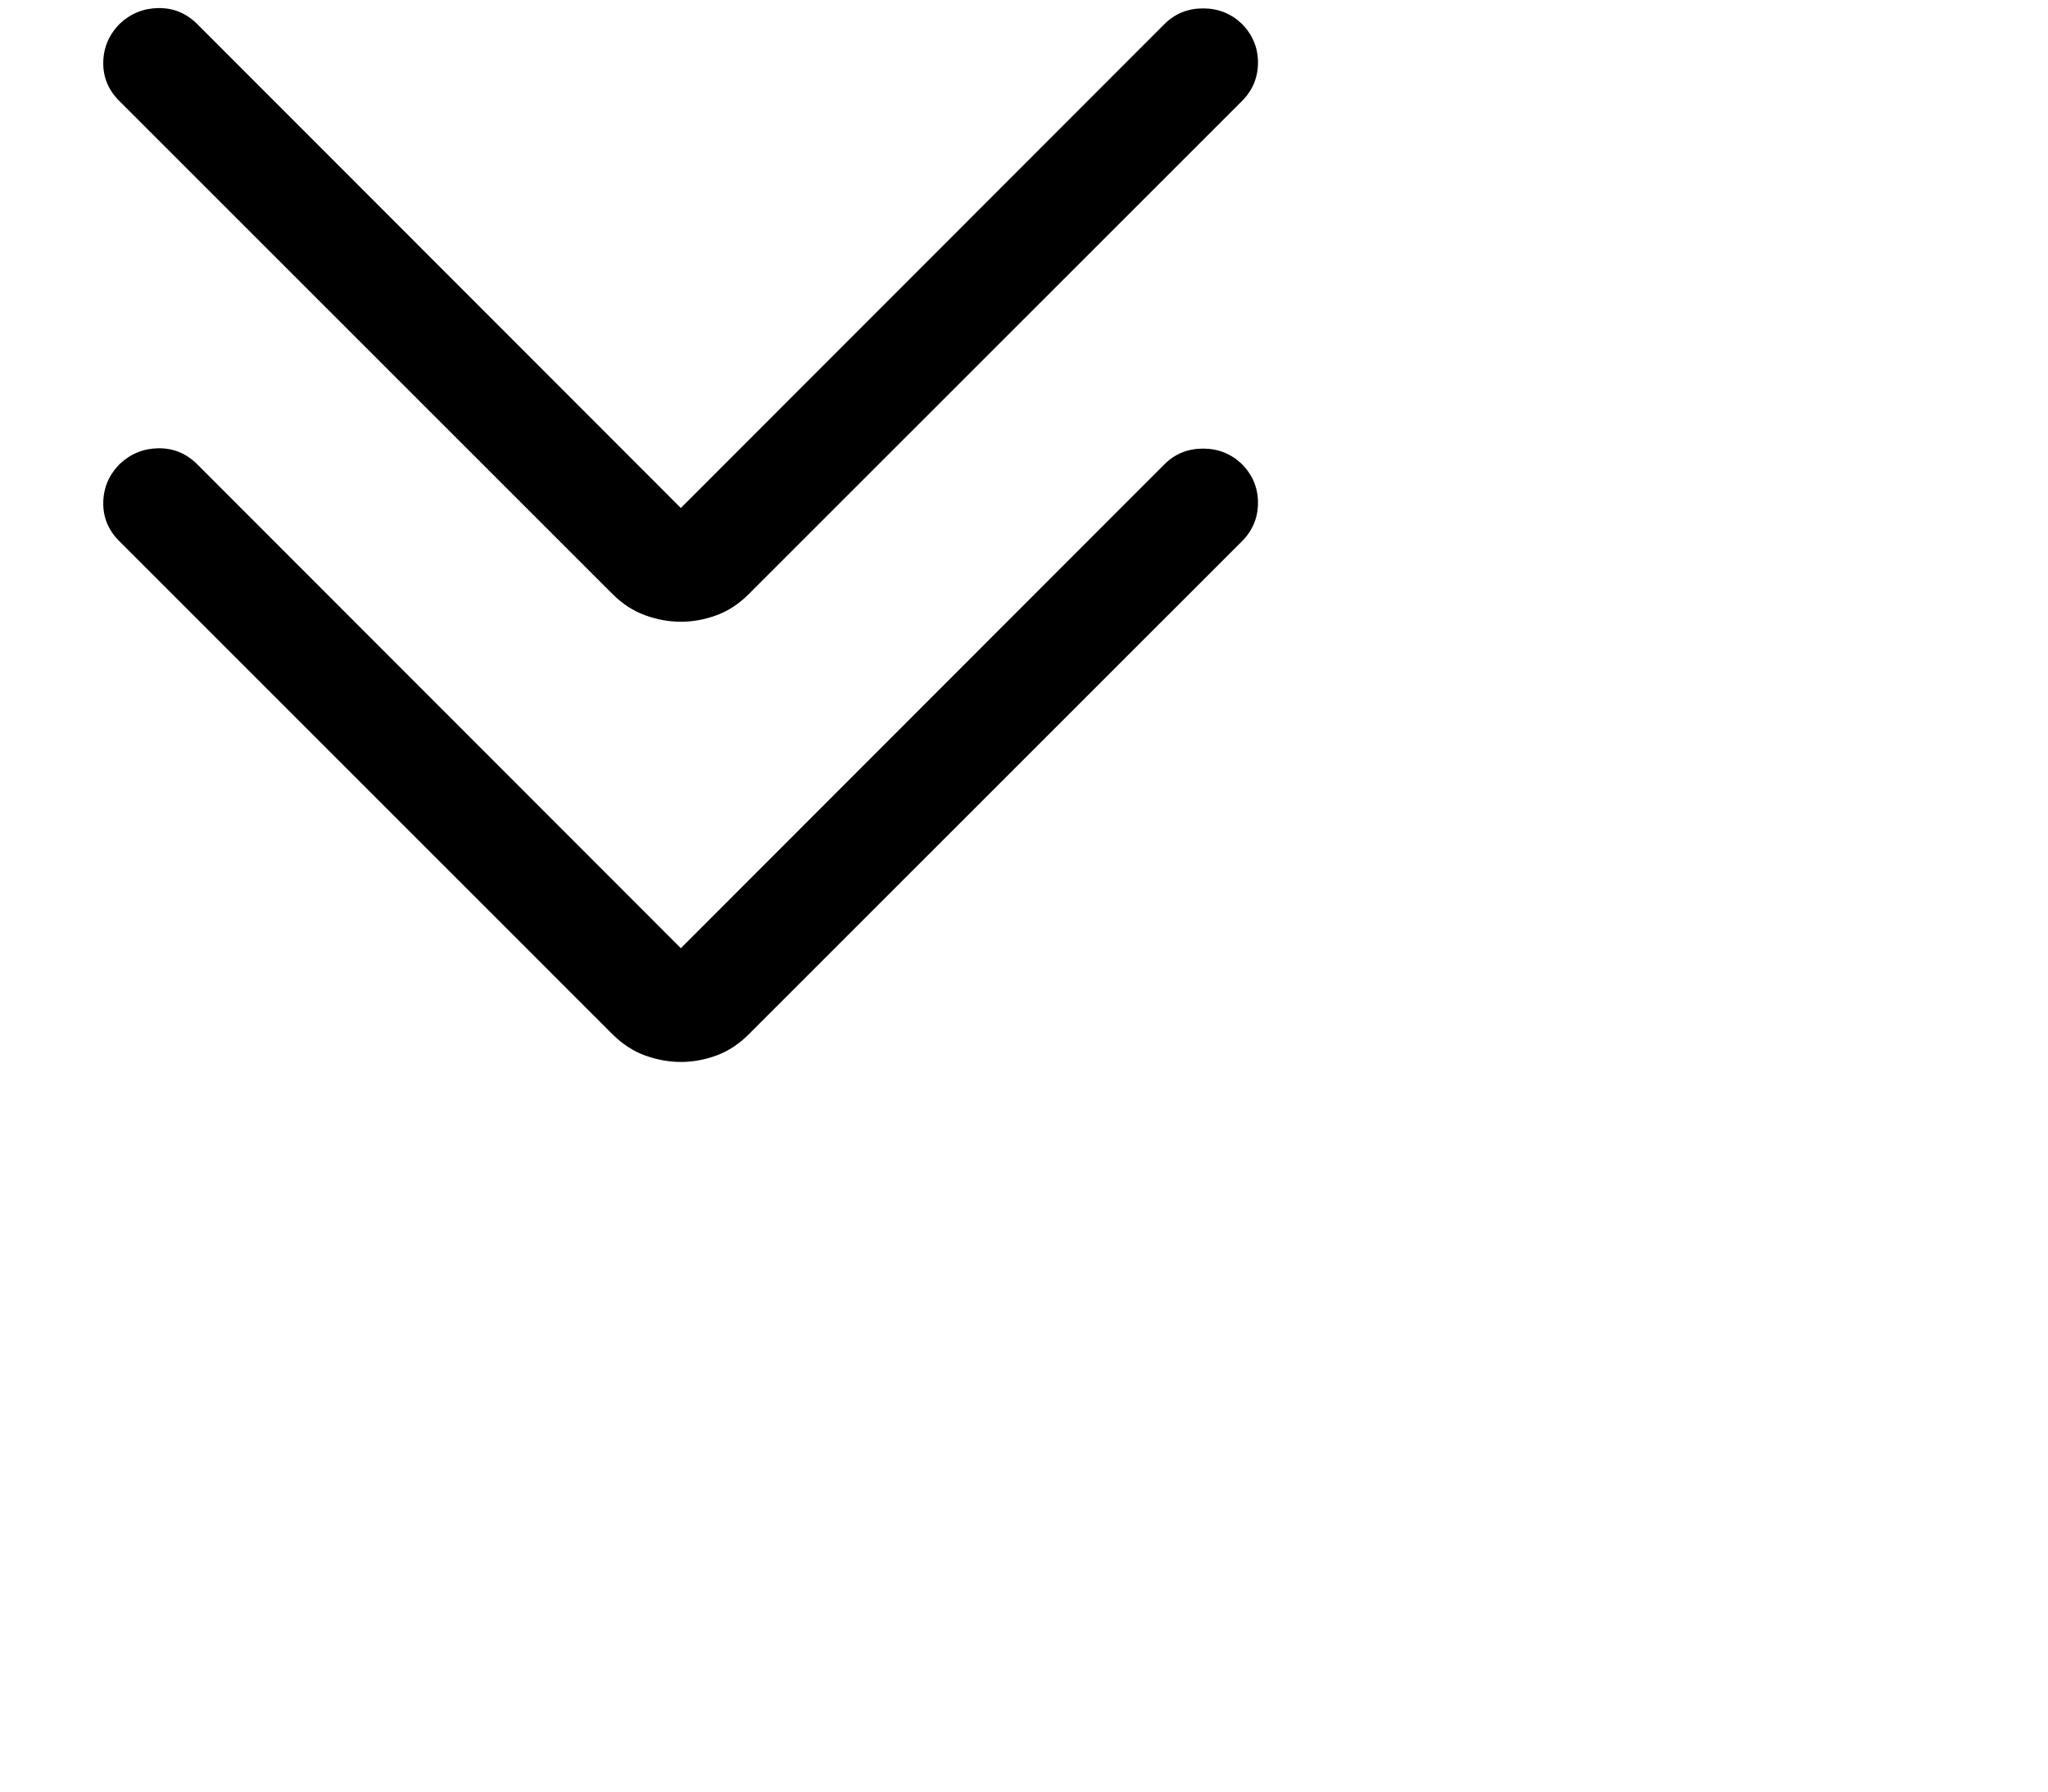
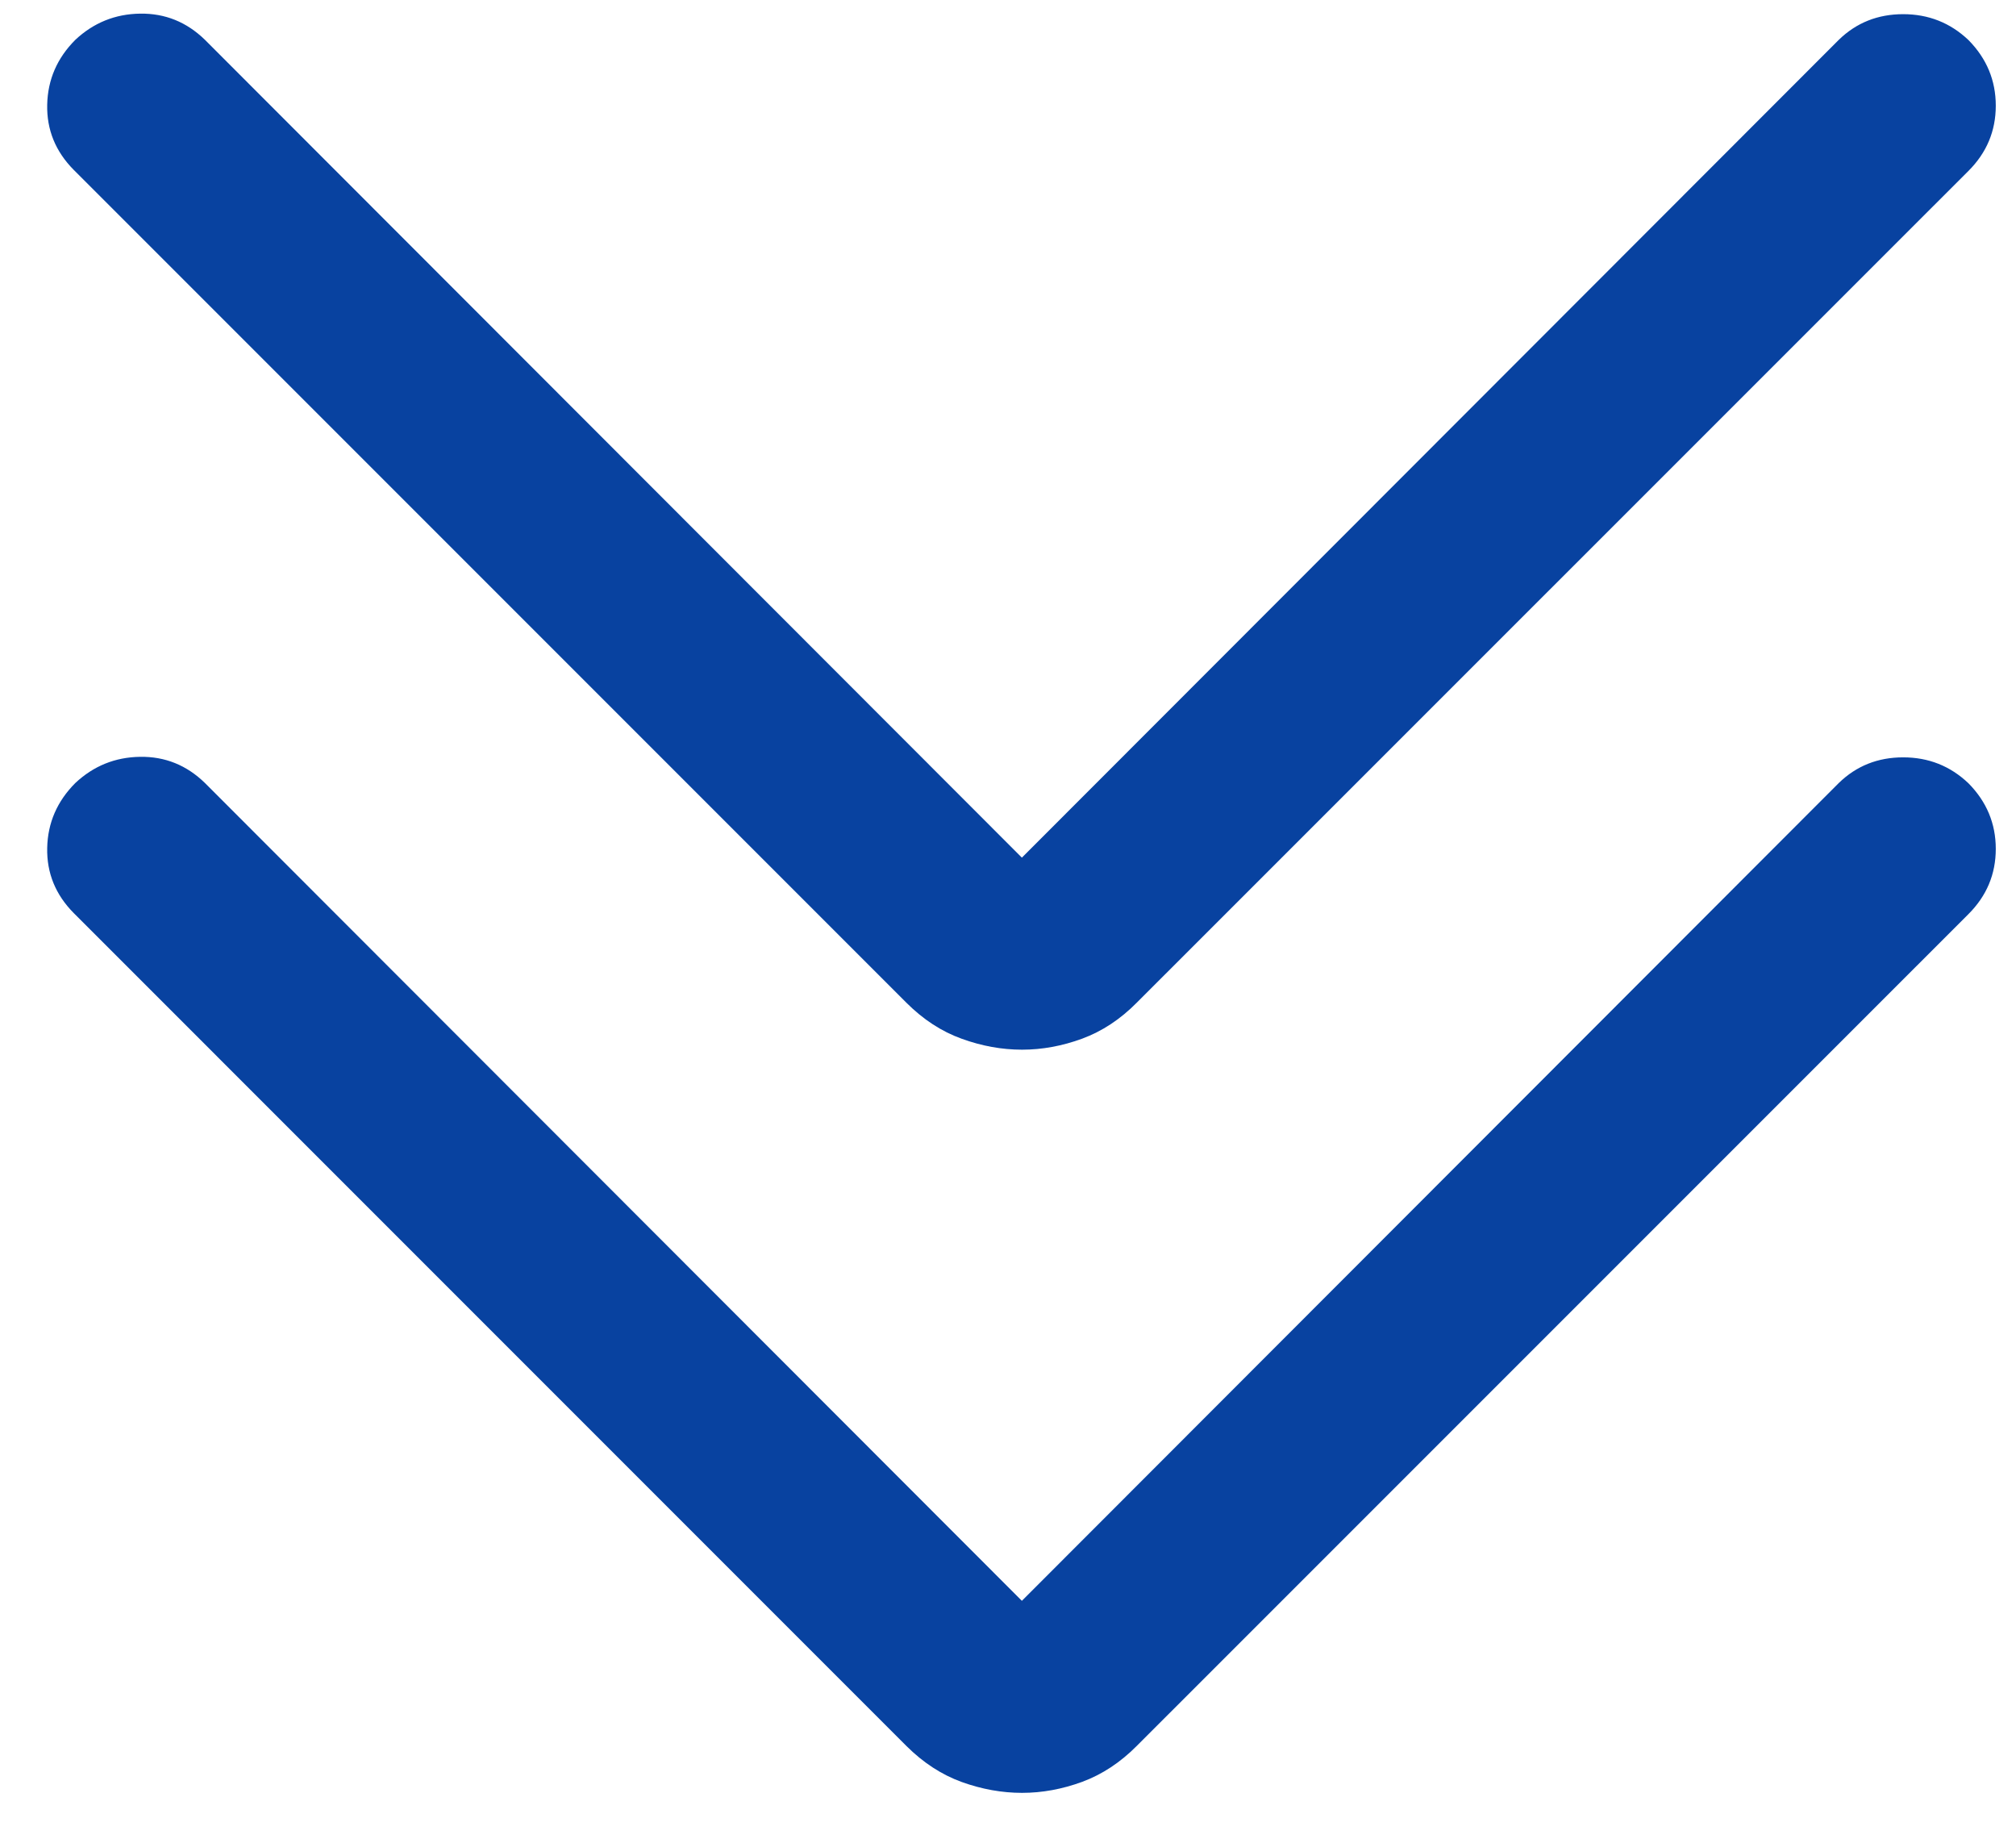
- <svg xmlns="http://www.w3.org/2000/svg" width="24" height="21" viewBox="0 0 54 51" fill="none">
+ <svg xmlns="http://www.w3.org/2000/svg" width="34" height="31" viewBox="0 0 34 31" fill="none">
  <g id="arrow">
    <g id="arrow_back_ios">
-       <path id="arrow_back_ios_2" d="M17.234 26.992L31.012 13.202C31.308 12.914 31.67 12.77 32.097 12.77C32.524 12.77 32.891 12.915 33.198 13.207C33.505 13.518 33.659 13.886 33.659 14.313C33.659 14.74 33.505 15.107 33.197 15.414L19.172 29.438C18.895 29.717 18.589 29.919 18.252 30.044C17.914 30.168 17.576 30.23 17.237 30.23C16.898 30.23 16.559 30.169 16.22 30.047C15.88 29.924 15.569 29.721 15.285 29.438L1.244 15.396C0.936 15.085 0.787 14.719 0.796 14.297C0.805 13.875 0.963 13.51 1.271 13.202C1.579 12.914 1.943 12.767 2.363 12.761C2.784 12.755 3.148 12.902 3.456 13.202L17.234 26.992Z" fill="black" />
+       <path id="arrow_back_ios_2" d="M17.234 26.992L31.012 13.202C31.308 12.914 31.67 12.77 32.097 12.77C32.524 12.77 32.891 12.915 33.198 13.207C33.505 13.518 33.659 13.886 33.659 14.313C33.659 14.74 33.505 15.107 33.197 15.414L19.172 29.438C18.895 29.717 18.589 29.919 18.252 30.044C17.914 30.168 17.576 30.23 17.237 30.23C16.898 30.23 16.559 30.169 16.22 30.047C15.88 29.924 15.569 29.721 15.285 29.438L1.244 15.396C0.936 15.085 0.787 14.719 0.796 14.297C0.805 13.875 0.963 13.51 1.271 13.202C1.579 12.914 1.943 12.767 2.363 12.761C2.784 12.755 3.148 12.902 3.456 13.202L17.234 26.992Z" fill="#0842A0" />
    </g>
    <g id="arrow_back_ios_3">
-       <path id="arrow_back_ios_4" d="M17.234 14.461L31.012 0.671C31.308 0.383 31.67 0.239 32.097 0.239C32.524 0.239 32.891 0.384 33.198 0.675C33.505 0.986 33.659 1.355 33.659 1.782C33.659 2.209 33.505 2.576 33.197 2.883L19.172 16.906C18.895 17.186 18.589 17.388 18.252 17.513C17.914 17.637 17.576 17.699 17.237 17.699C16.898 17.699 16.559 17.638 16.22 17.515C15.88 17.393 15.569 17.19 15.285 16.906L1.244 2.865C0.936 2.554 0.787 2.188 0.796 1.766C0.805 1.344 0.963 0.979 1.271 0.671C1.579 0.383 1.943 0.236 2.363 0.23C2.784 0.224 3.148 0.371 3.456 0.671L17.234 14.461Z" fill="black" />
+       <path id="arrow_back_ios_4" d="M17.234 14.461L31.012 0.671C31.308 0.383 31.67 0.239 32.097 0.239C32.524 0.239 32.891 0.384 33.198 0.675C33.505 0.986 33.659 1.355 33.659 1.782C33.659 2.209 33.505 2.576 33.197 2.883L19.172 16.906C18.895 17.186 18.589 17.388 18.252 17.513C17.914 17.637 17.576 17.699 17.237 17.699C16.898 17.699 16.559 17.638 16.22 17.515C15.88 17.393 15.569 17.19 15.285 16.906L1.244 2.865C0.936 2.554 0.787 2.188 0.796 1.766C0.805 1.344 0.963 0.979 1.271 0.671C1.579 0.383 1.943 0.236 2.363 0.23C2.784 0.224 3.148 0.371 3.456 0.671L17.234 14.461Z" fill="#0842A0" />
    </g>
  </g>
</svg>
